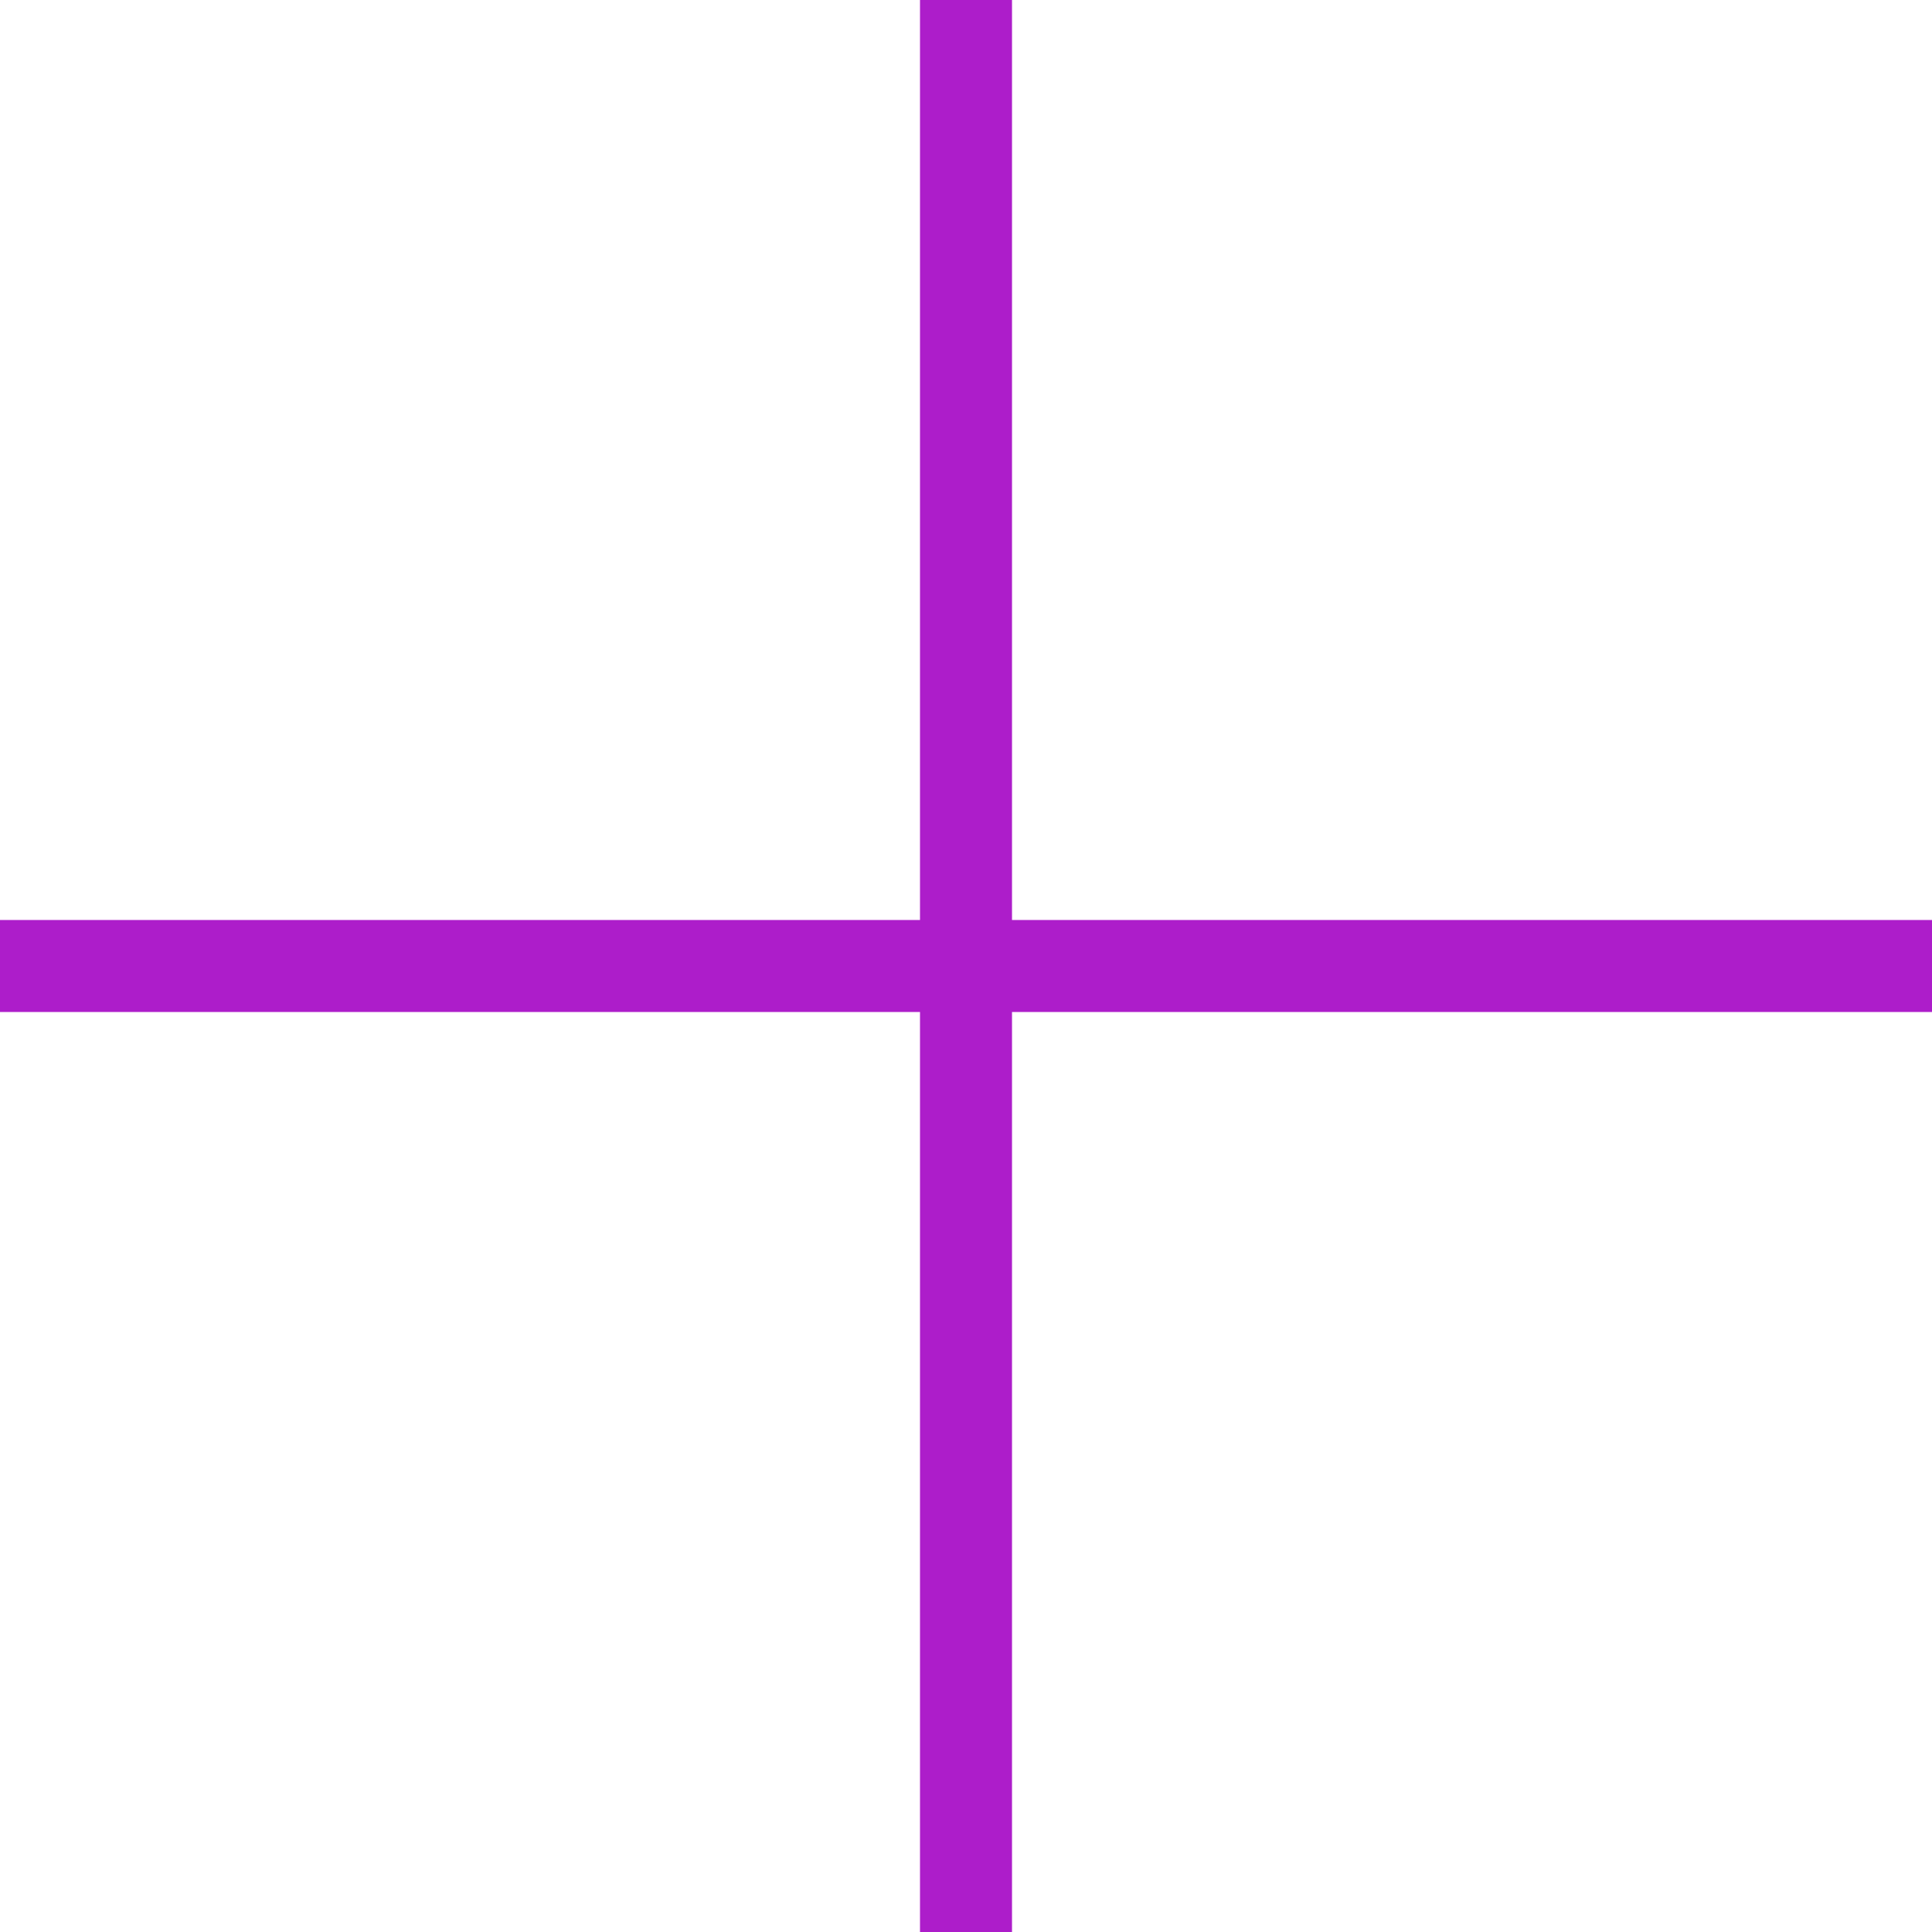
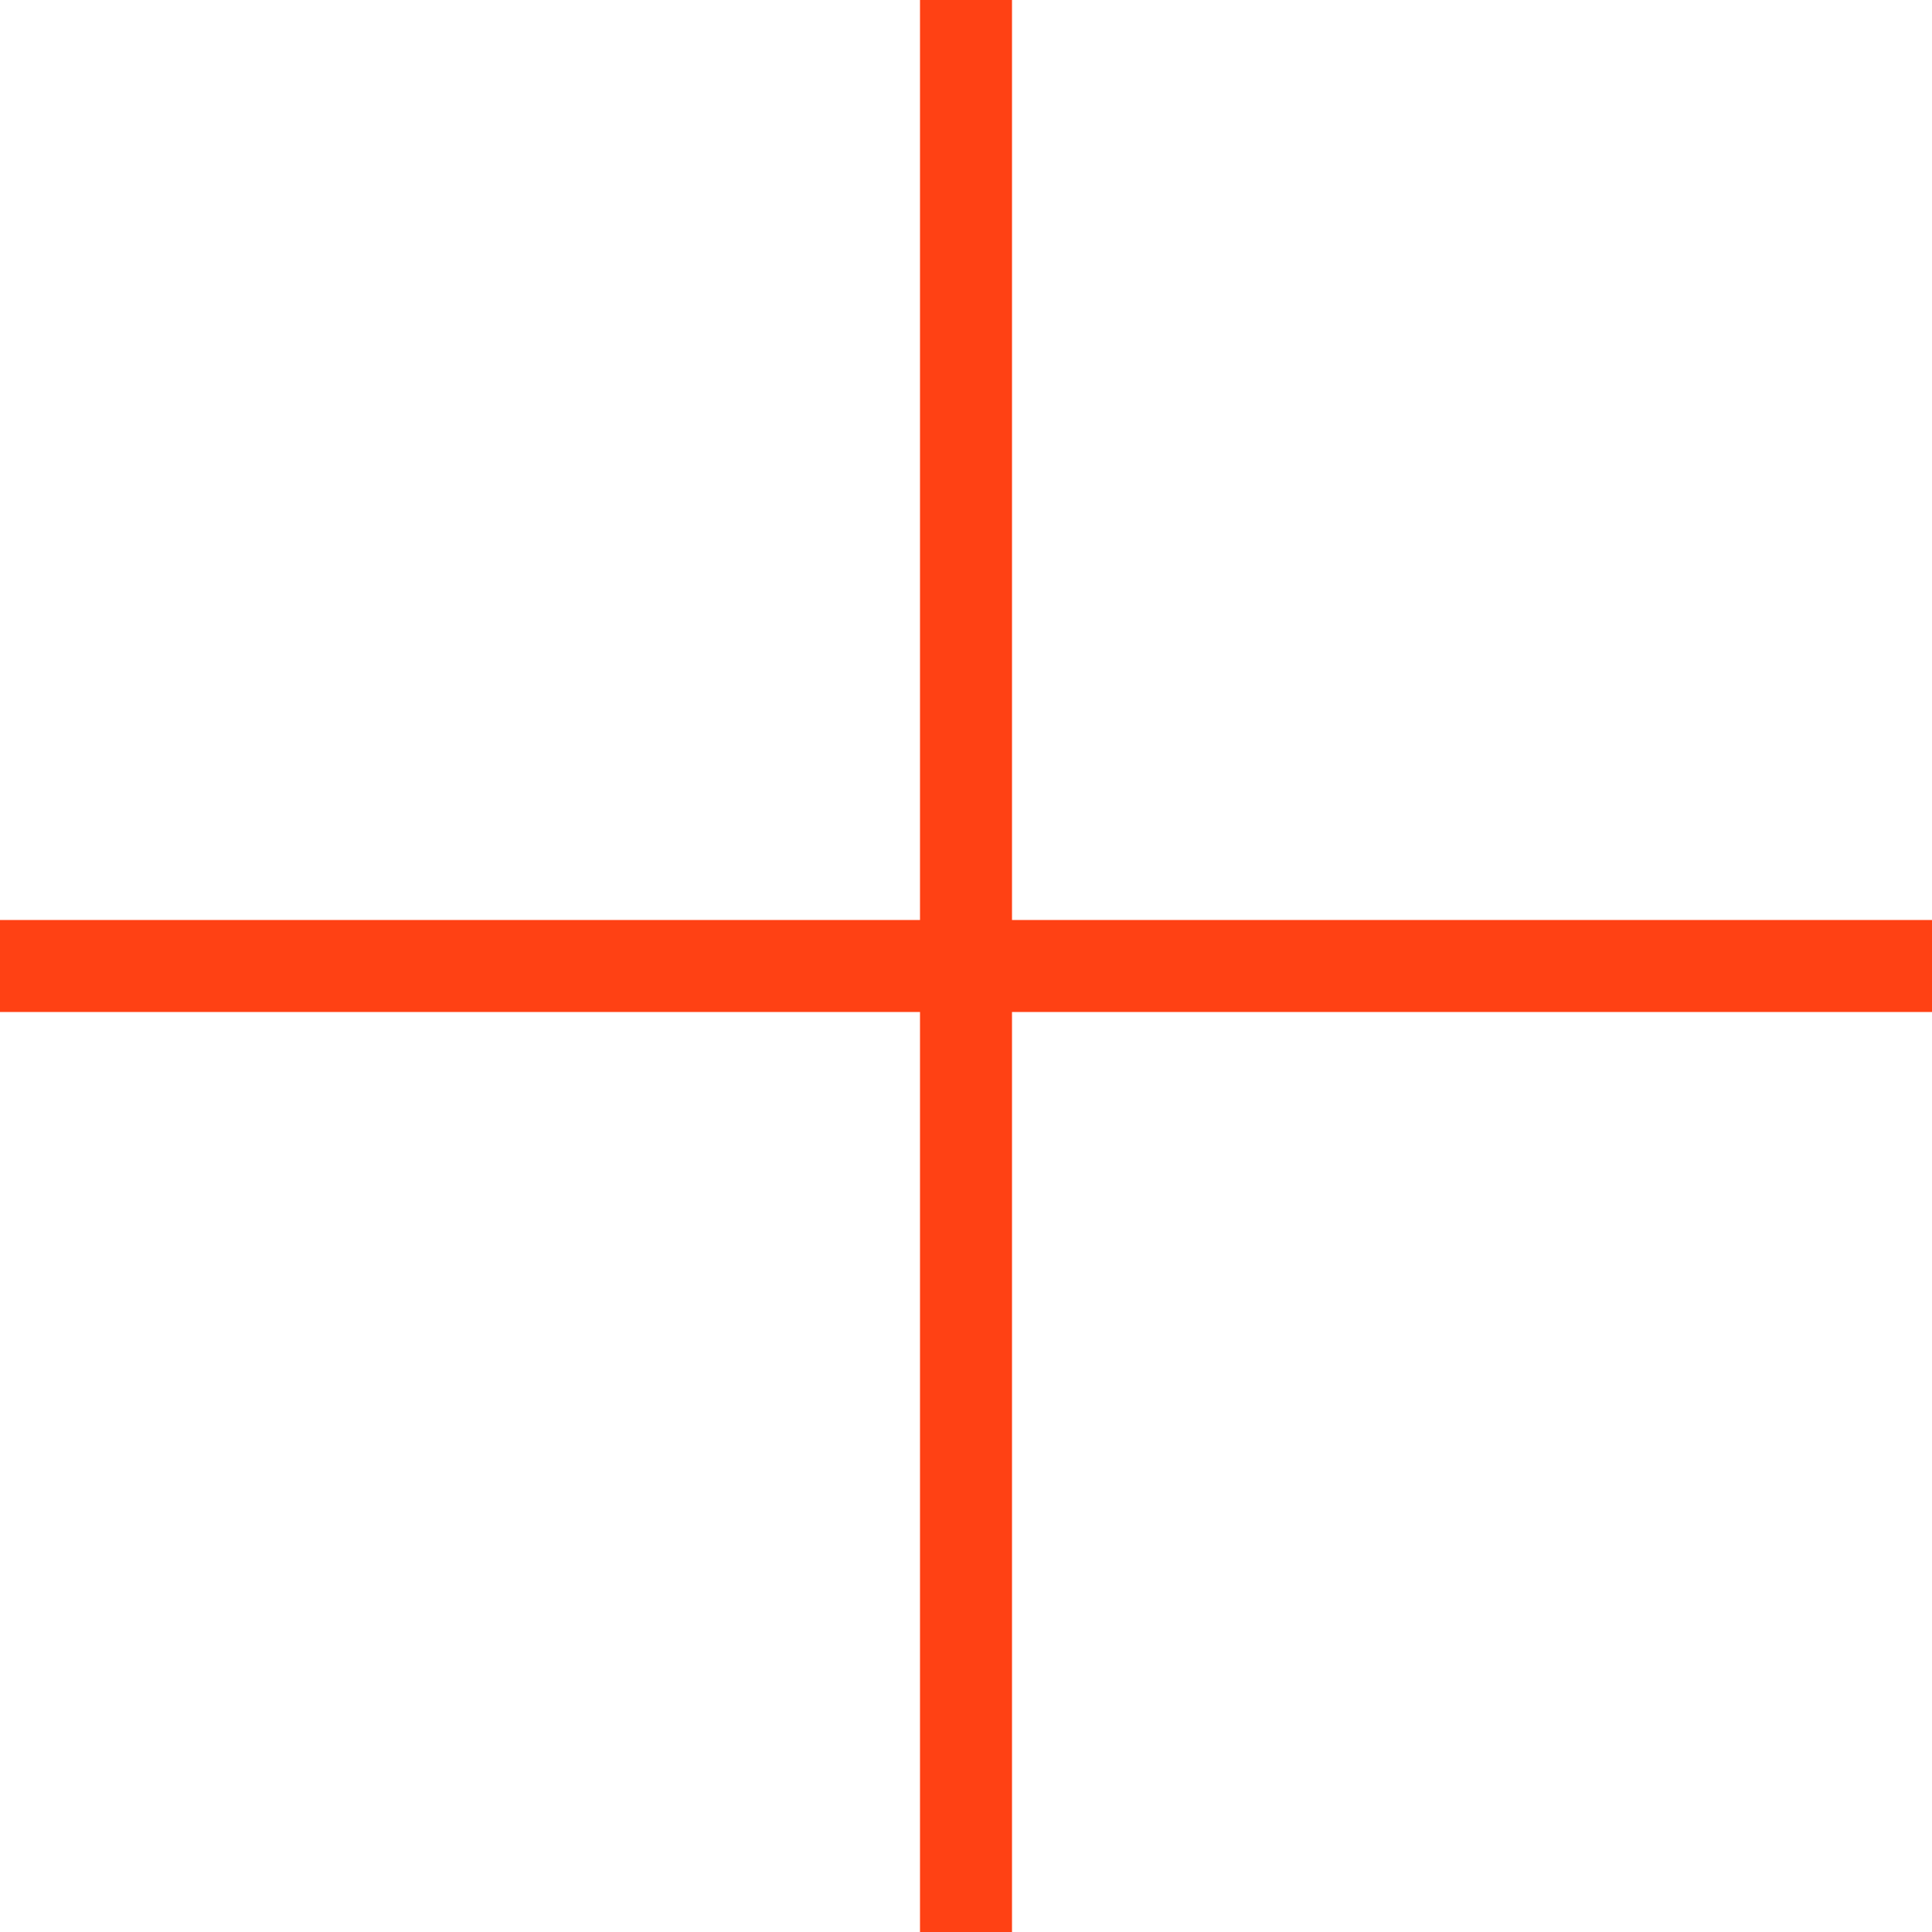
<svg xmlns="http://www.w3.org/2000/svg" version="1.1" id="Capa_1" x="0px" y="0px" viewBox="0 0 42 42" style="enable-background:new 0 0 42 42;" xml:space="preserve">
-   <polygon fill="#ad1dca" points="42,20 22,20 22,0 20,0 20,20 0,20 0,22 20,22 20,42 22,42 22,22 42,22 " />
+   <polygon fill="#FF4114" points="42,20 22,20 22,0 20,0 20,20 0,20 0,22 20,22 20,42 22,42 22,22 42,22 " />
  <g>
</g>
  <g>
</g>
  <g>
</g>
  <g>
</g>
  <g>
</g>
  <g>
</g>
  <g>
</g>
  <g>
</g>
  <g>
</g>
  <g>
</g>
  <g>
</g>
  <g>
</g>
  <g>
</g>
  <g>
</g>
  <g>
</g>
</svg>
